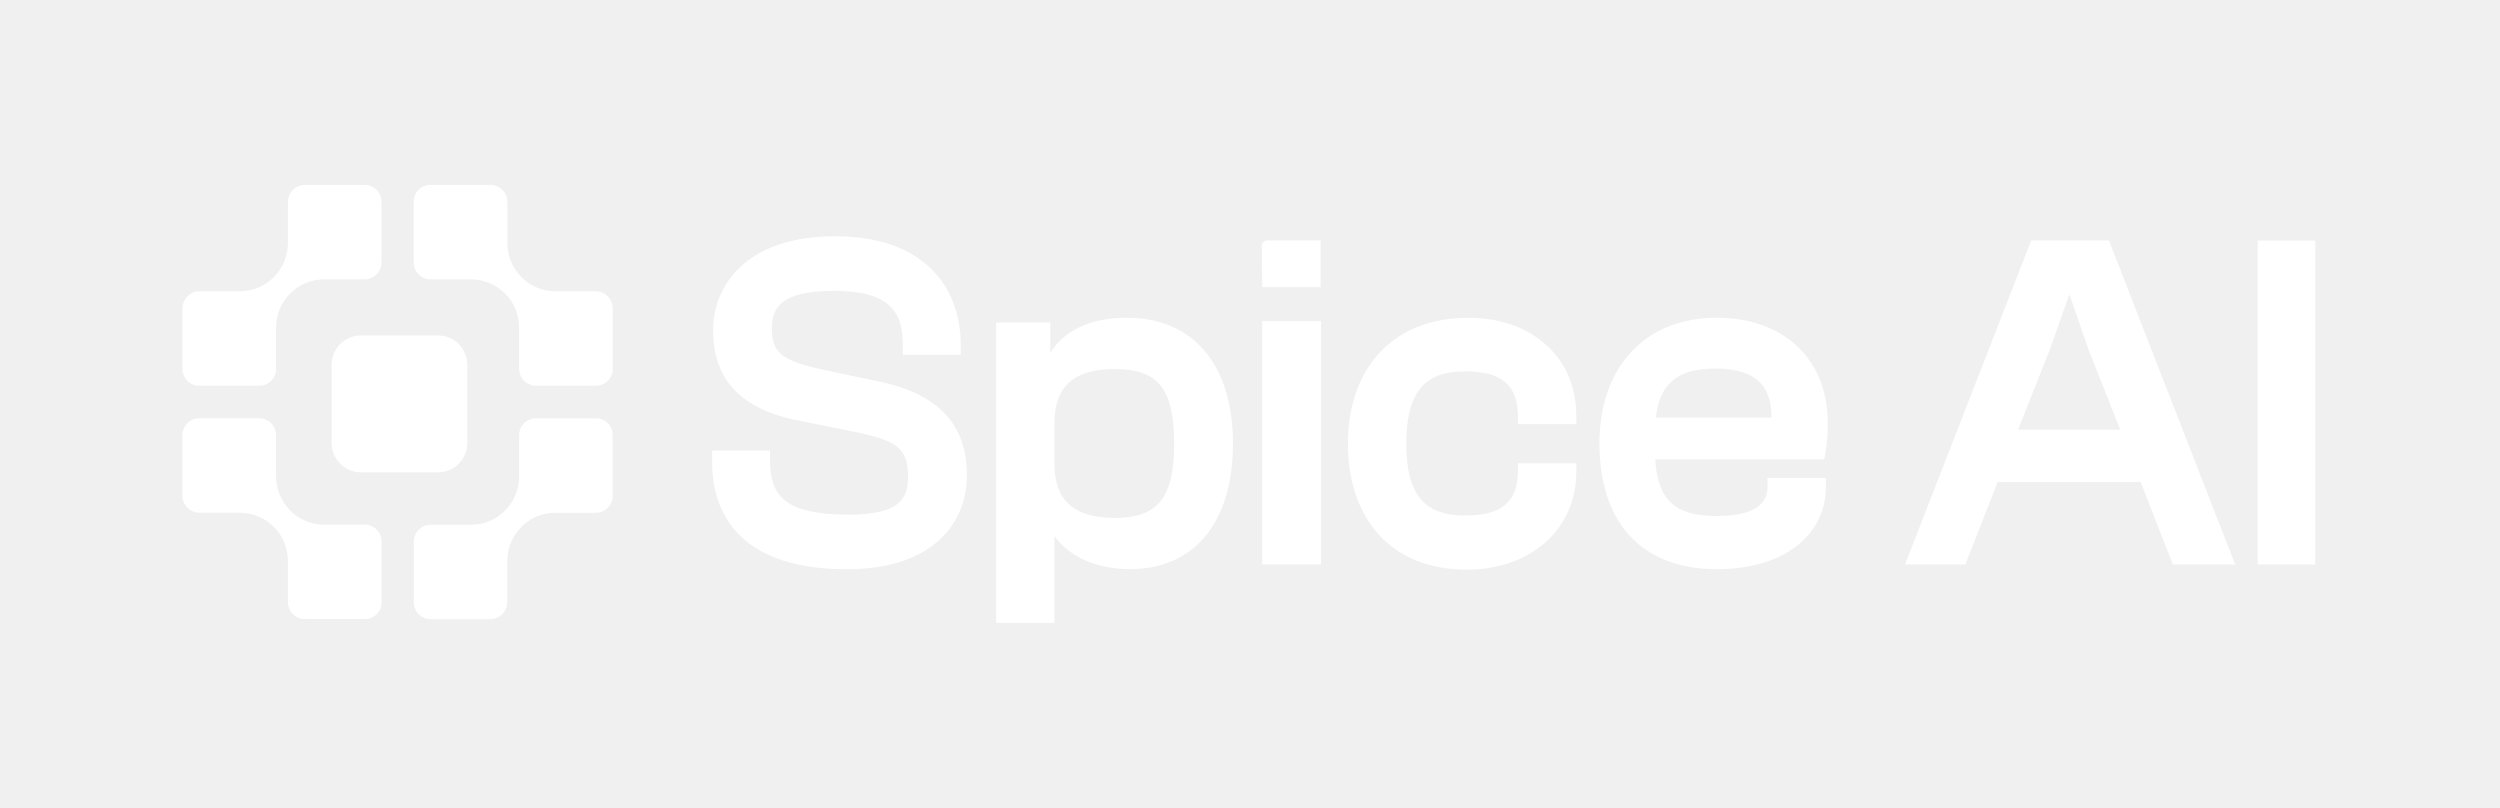
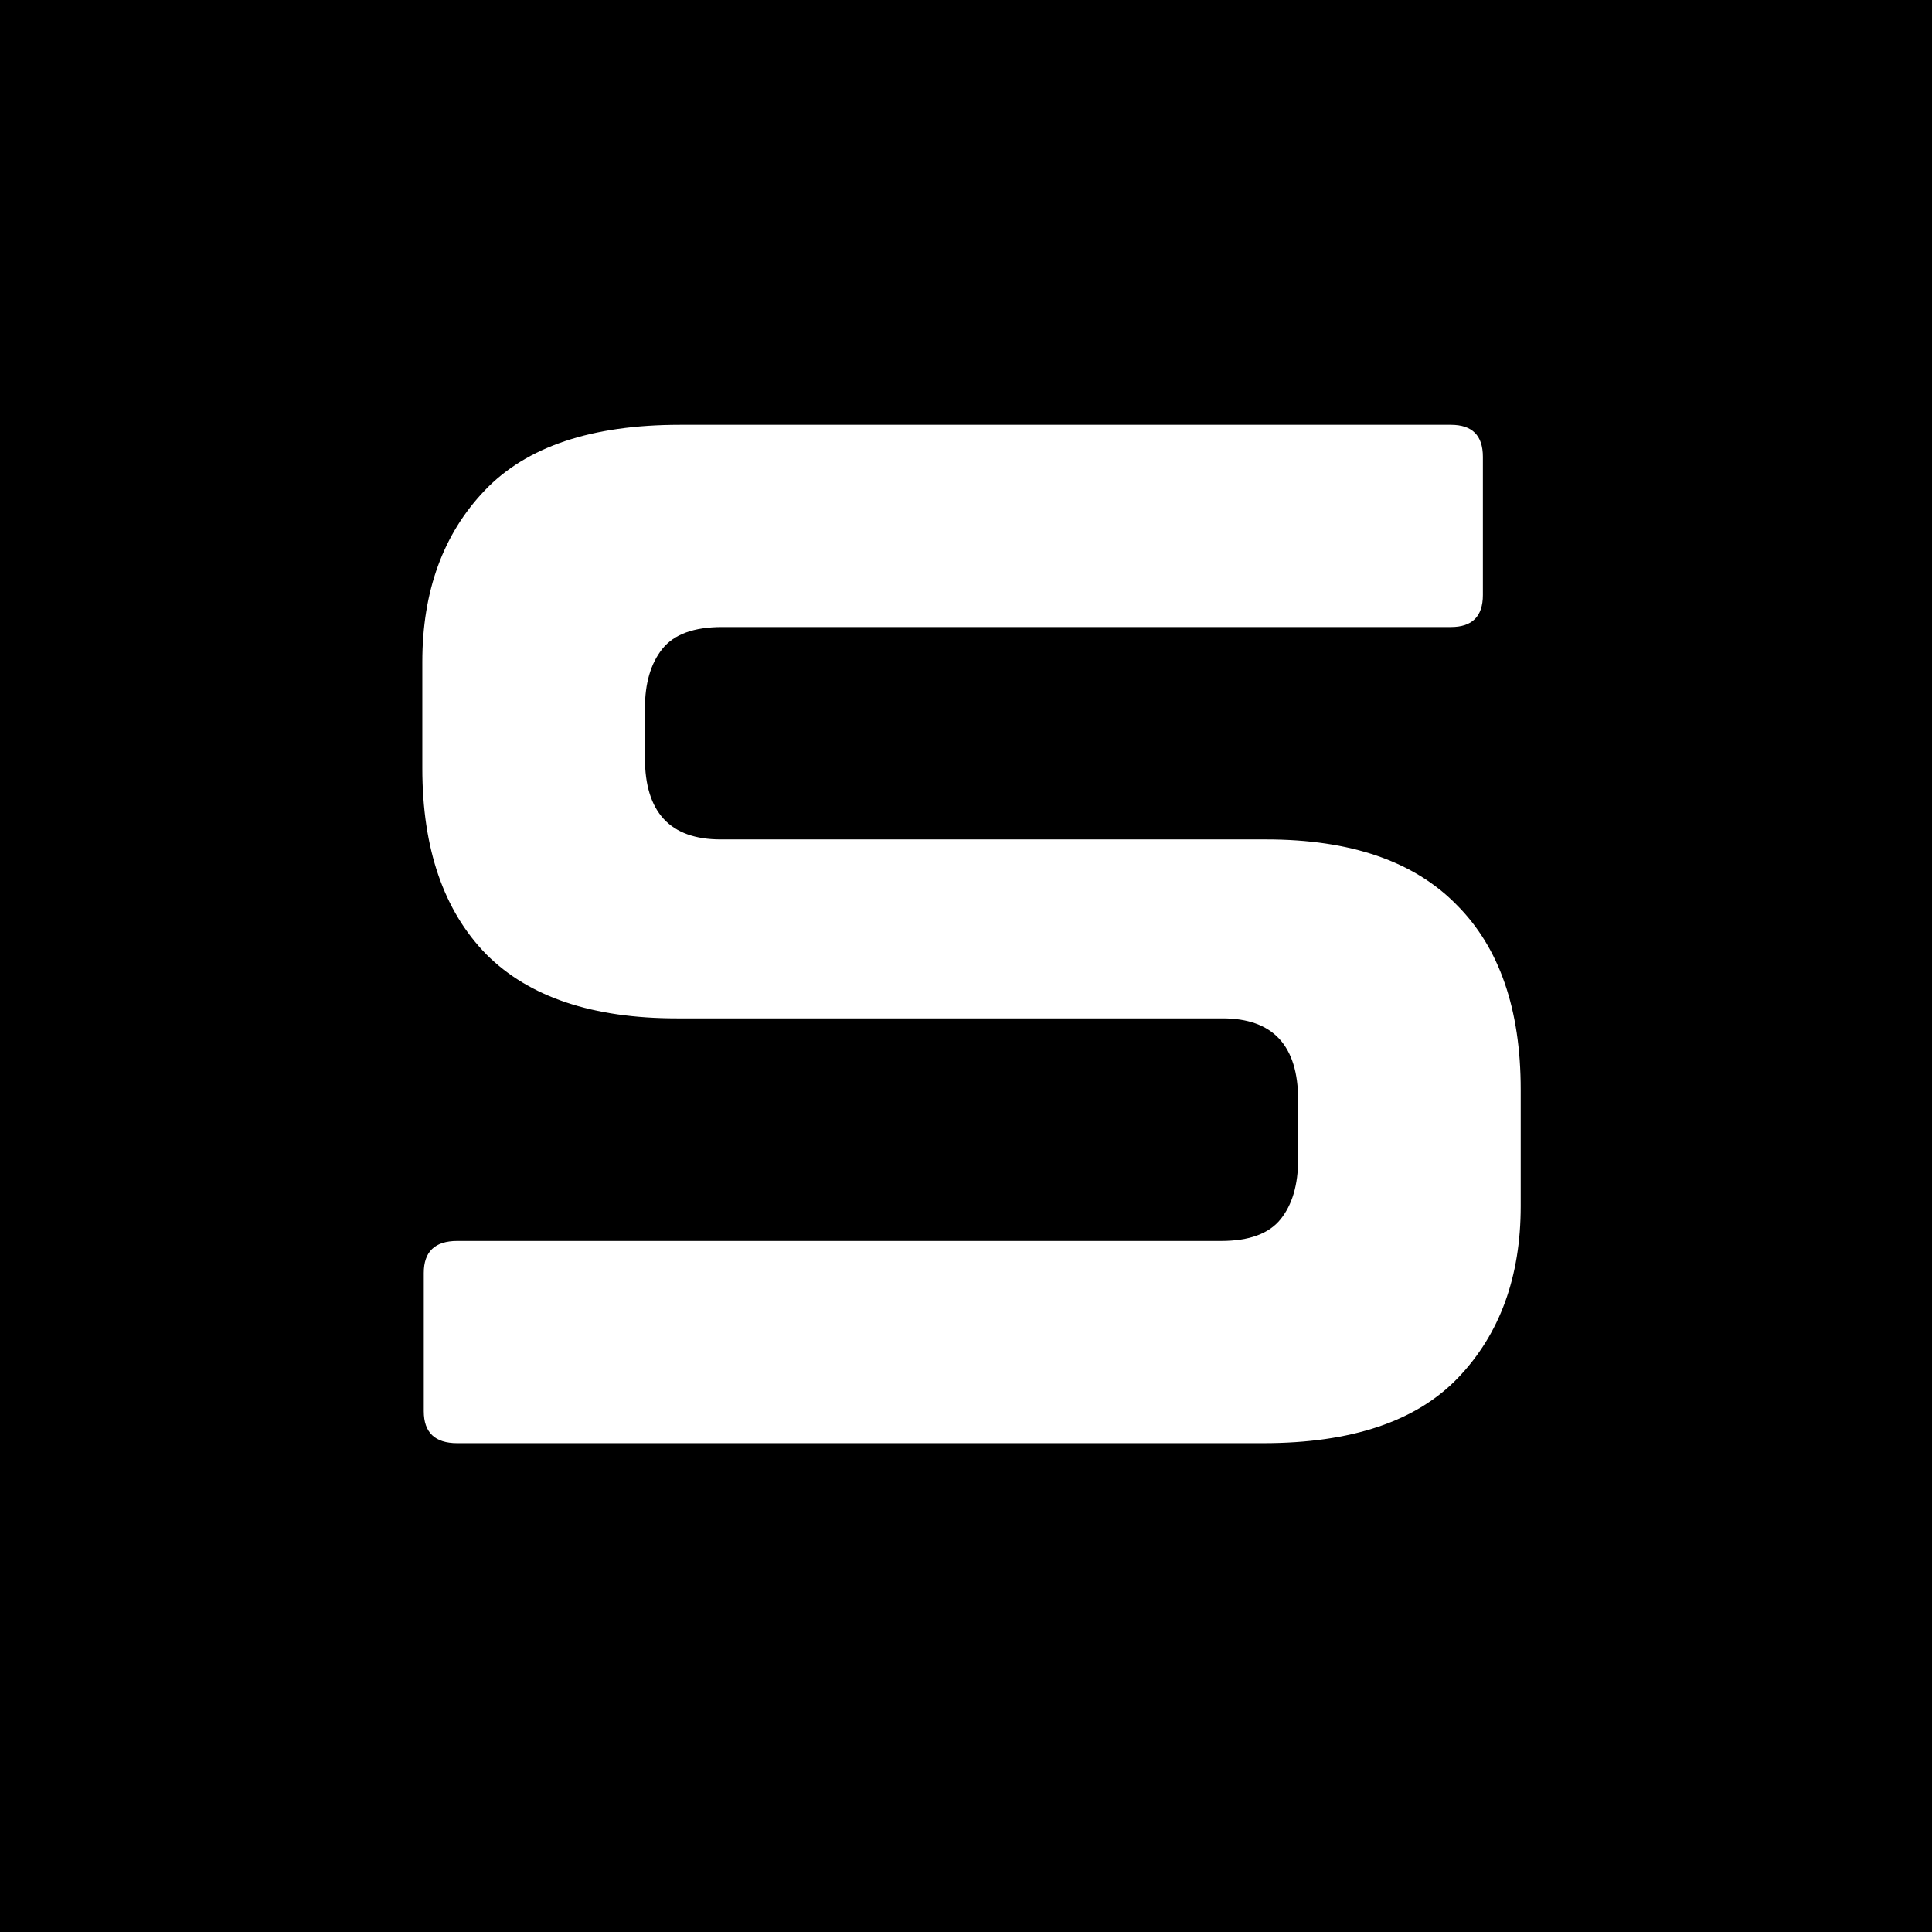
- <svg xmlns="http://www.w3.org/2000/svg" viewBox="0 0 2055 664">
-   <g clip-path="url(#clip0_5399_31953)">
-     <path fill-rule="evenodd" clip-rule="evenodd" d="M677.999 304.238L722.101 313.516C771.006 323.606 794.771 348.72 794.771 390.296C794.771 412.583 786.435 431.558 770.653 445.181C753.208 460.257 728.042 467.9 695.888 467.9C599.767 467.9 585.372 412.936 585.372 380.219V370.365H632.955V377.903C632.955 406.471 643.503 423.026 697.433 423.026C738.224 423.026 746.429 411.091 746.429 391.84C746.429 367.617 736.287 361.885 701.424 354.779L657.296 345.88C609.438 336.719 586.144 312.365 586.144 271.443C586.144 235.834 612.356 194.231 686.204 194.231C720.688 194.231 747.359 203.261 765.484 221.059C781.358 236.685 789.746 258.395 789.746 283.875V291.727H742.163V284.202C742.163 257.113 732.453 239.079 685.04 239.079C640.506 239.079 634.499 254.456 634.499 269.493C634.499 290.288 642.22 296.386 677.999 304.238ZM863.293 290.104C874.822 271.377 896.795 261.182 926.226 261.182C980.929 261.182 1013.5 299.892 1013.49 364.671C1013.49 429.267 981.871 467.821 928.922 467.821C901.702 467.821 879.219 457.875 866.774 440.77V523.086H818.798V265.056H863.293V290.104ZM916.163 425.721C951.876 425.721 965.146 409.219 965.146 364.724C965.146 341.377 961.508 326.092 953.708 316.617C946.262 307.561 934.301 303.347 916.163 303.347C882.936 303.347 866.787 317.716 866.787 347.305V381.763C866.787 411.326 882.936 425.721 916.163 425.721ZM1085.9 263.907H1037.54V464.015H1085.9V263.907ZM1085.52 236.077H1037.58L1037.18 202.157C1037.18 201.11 1037.54 200.096 1038.19 199.281C1038.85 198.467 1039.77 197.902 1040.79 197.681H1085.52V236.077ZM1270.89 283.473C1254.76 268.895 1232.63 261.226 1206.9 261.226C1176.71 261.226 1151.52 271.146 1134.04 289.899C1117.03 308.22 1108 334.08 1108 364.768C1108 395.456 1116.78 421.197 1133.39 439.453C1150.56 458.324 1175.44 468.244 1205.37 468.244C1258.58 468.244 1295.74 435.056 1295.74 387.538V380.786H1247.77V386.387C1247.77 412.56 1234.68 423.762 1204.19 423.762C1170.4 423.762 1155.98 406.095 1155.98 364.702C1155.98 323.034 1170.37 305.263 1204.19 305.263C1234.73 305.263 1247.77 316.557 1247.77 343.018V348.619H1295.73V341.866C1295.73 318.349 1287.16 298.13 1270.89 283.473ZM1452.94 392.808H1500.92V399.6C1500.92 420.002 1492.27 437.276 1475.89 449.552C1459.88 461.526 1437.49 467.873 1411.31 467.873C1349.94 467.873 1314.73 430.131 1314.73 364.331C1314.73 301.672 1352.49 261.182 1410.92 261.182C1466.52 261.182 1502.46 295.286 1502.46 348.078C1502.46 361.649 1500.44 374.709 1499.41 377.68H1360.57C1362.88 411.522 1376.92 424.164 1411.69 424.164C1452.94 424.164 1452.94 405.358 1452.94 399.181V392.808ZM1410.15 302.955C1379.13 302.955 1364.33 315.047 1361.1 343.262L1456.12 343.288C1456.24 330.528 1453.18 321.041 1446.79 314.497C1439.4 306.881 1427.07 302.955 1410.15 302.955ZM1669.63 197.681L1565.91 463.995H1615.56L1642.06 396.193H1759.59L1786.09 463.995H1837.3L1733.56 197.681H1669.63ZM1658.9 353.164L1684.8 287.731L1701.03 241.927L1716.91 287.731L1742.77 353.164H1658.9ZM1855.85 197.703H1903.17V464.017H1855.85V197.703Z" fill="white" />
-     <path d="M489.729 239.442H456.457C451.277 239.445 446.148 238.417 441.362 236.417C436.577 234.418 432.229 231.485 428.567 227.788C424.905 224.092 422.001 219.704 420.019 214.875C418.038 210.045 417.018 204.87 417.019 199.643V166.054C417.019 164.207 416.658 162.379 415.958 160.673C415.257 158.967 414.23 157.417 412.936 156.112C411.641 154.807 410.105 153.772 408.414 153.066C406.722 152.361 404.91 151.998 403.08 152H353.688C351.902 151.998 350.133 152.352 348.483 153.041C346.833 153.73 345.333 154.741 344.071 156.015C342.808 157.289 341.806 158.802 341.124 160.468C340.441 162.133 340.091 163.918 340.092 165.72V215.763C340.091 217.584 340.444 219.387 341.134 221.069C341.823 222.752 342.834 224.281 344.109 225.569C345.385 226.857 346.899 227.879 348.565 228.576C350.232 229.273 352.018 229.632 353.823 229.632H387.303C397.763 229.631 407.794 233.823 415.193 241.285C422.587 248.751 426.741 258.875 426.741 269.431V303.119C426.741 306.823 428.199 310.376 430.794 312.995C433.39 315.614 436.911 317.086 440.581 317.086H489.888C493.544 317.083 497.049 315.615 499.632 313.005C502.216 310.395 503.668 306.857 503.668 303.168V253.558C503.672 251.707 503.315 249.873 502.617 248.162C501.919 246.45 500.893 244.894 499.599 243.583C498.304 242.272 496.766 241.232 495.072 240.521C493.379 239.81 491.563 239.444 489.729 239.442Z" fill="white" />
-     <path d="M490.06 343.87H440.471C436.826 343.87 433.331 345.332 430.753 347.932C428.176 350.533 426.728 354.061 426.728 357.739V391.526C426.726 402.081 422.573 412.204 415.18 419.671C407.782 427.133 397.75 431.325 387.29 431.325H353.982C350.314 431.325 346.797 432.795 344.204 435.412C341.61 438.03 340.153 441.579 340.153 445.28V495.051C340.153 498.739 341.605 502.276 344.189 504.884C346.773 507.491 350.278 508.956 353.933 508.956H403.019C404.851 508.956 406.665 508.592 408.358 507.885C410.05 507.177 411.588 506.14 412.884 504.833C414.179 503.526 415.207 501.974 415.908 500.265C416.609 498.557 416.97 496.727 416.97 494.878V461.301C416.973 450.746 421.126 440.623 428.518 433.156C435.916 425.694 445.948 421.502 456.408 421.502H489.692C493.385 421.502 496.928 420.021 499.54 417.386C502.151 414.75 503.619 411.175 503.619 407.448V357.59C503.619 353.958 502.191 350.474 499.649 347.902C497.108 345.33 493.659 343.88 490.06 343.87Z" fill="white" />
-     <path d="M299.845 431.276H266.365C255.909 431.275 245.881 427.083 238.487 419.621C234.823 415.926 231.916 411.539 229.933 406.709C227.949 401.88 226.928 396.704 226.927 391.476V357.776C226.927 354.075 225.47 350.525 222.877 347.908C220.283 345.291 216.766 343.821 213.098 343.821H163.779C161.97 343.821 160.178 344.181 158.506 344.879C156.834 345.578 155.315 346.603 154.036 347.894C152.756 349.185 151.741 350.718 151.049 352.405C150.356 354.092 150 355.9 150 357.727V407.374C150 409.222 150.361 411.053 151.062 412.761C151.763 414.47 152.791 416.022 154.086 417.329C155.382 418.636 156.92 419.673 158.612 420.381C160.305 421.088 162.119 421.452 163.951 421.452H197.223C207.682 421.455 217.713 425.647 225.113 433.107C232.505 440.574 236.658 450.697 236.661 461.252V494.803C236.664 498.53 238.132 502.103 240.743 504.738C243.354 507.373 246.895 508.854 250.587 508.858H300.041C303.646 508.854 307.102 507.408 309.651 504.835C312.2 502.263 313.633 498.775 313.637 495.138V445.082C313.62 441.406 312.159 437.887 309.573 435.298C306.987 432.709 303.488 431.262 299.845 431.276Z" fill="white" />
-     <path d="M163.594 317.086H213.195C214.999 317.086 216.786 316.727 218.452 316.03C220.119 315.333 221.633 314.311 222.908 313.023C224.184 311.735 225.195 310.206 225.884 308.524C226.573 306.841 226.927 305.038 226.926 303.218V269.431C226.925 264.203 227.946 259.026 229.929 254.197C231.913 249.367 234.821 244.98 238.486 241.285C245.88 233.824 255.907 229.632 266.364 229.632H299.758C303.425 229.632 306.943 228.161 309.536 225.544C312.129 222.927 313.586 219.378 313.586 215.676V165.906C313.586 162.218 312.135 158.681 309.55 156.073C306.966 153.465 303.462 152 299.807 152H250.611C248.779 151.998 246.965 152.361 245.273 153.067C243.58 153.773 242.042 154.809 240.746 156.116C239.451 157.422 238.423 158.973 237.722 160.681C237.02 162.388 236.659 164.218 236.659 166.066V199.643C236.66 204.87 235.641 210.045 233.659 214.875C231.678 219.704 228.773 224.092 225.111 227.788C221.449 231.484 217.101 234.416 212.315 236.416C207.53 238.415 202.401 239.444 197.221 239.442H163.962C160.267 239.445 156.725 240.929 154.114 243.566C151.502 246.204 150.035 249.78 150.035 253.509V303.354C150.035 306.987 151.462 310.472 154.004 313.046C156.545 315.62 159.994 317.073 163.594 317.086Z" fill="white" />
-     <path d="M360.169 275.75H296.563C283.344 275.75 272.627 286.565 272.627 299.906V364.094C272.627 377.435 283.344 388.25 296.563 388.25H360.169C373.389 388.25 384.106 377.435 384.106 364.094V299.906C384.106 286.565 373.389 275.75 360.169 275.75Z" fill="white" />
-   </g>
-   <defs>
-     <clipPath id="clip0_5399_31953">
-       <rect width="1755" height="360" fill="white" transform="translate(150 152)" />
-     </clipPath>
-   </defs>
+ <svg xmlns="http://www.w3.org/2000/svg" width="664" height="664" viewBox="0 0 664 664" fill="none">
+   <rect width="664" height="664" fill="black" />
+   <path d="M498.645 146C505.978 146 509.645 149.667 509.645 157V204.5C509.645 211.833 505.978 215.5 498.645 215.5H248.145C238.478 215.5 231.645 218 227.645 223C223.645 228 221.645 234.833 221.645 243.5V260.5C221.645 279.167 230.311 288.5 247.645 288.5H435.145C464.145 288.5 485.978 296 500.645 311C515.311 325.667 522.645 346.833 522.645 374.5V414.5C522.645 438.833 515.478 458.5 501.145 473.5C486.811 488.5 464.478 496 434.145 496H157.145C149.478 496 145.645 492.333 145.645 485V437.5C145.645 430.167 149.478 426.5 157.145 426.5H419.645C429.311 426.5 436.145 424 440.145 419C444.145 414 446.145 407.167 446.145 398.5V378C446.145 359.333 437.478 350 420.145 350H232.645C203.645 350 181.811 342.667 167.145 328C152.478 313 145.145 291.667 145.145 264V227.5C145.145 203.167 152.311 183.5 166.645 168.5C180.978 153.5 203.311 146 233.645 146H498.645Z" fill="white" />
</svg>
